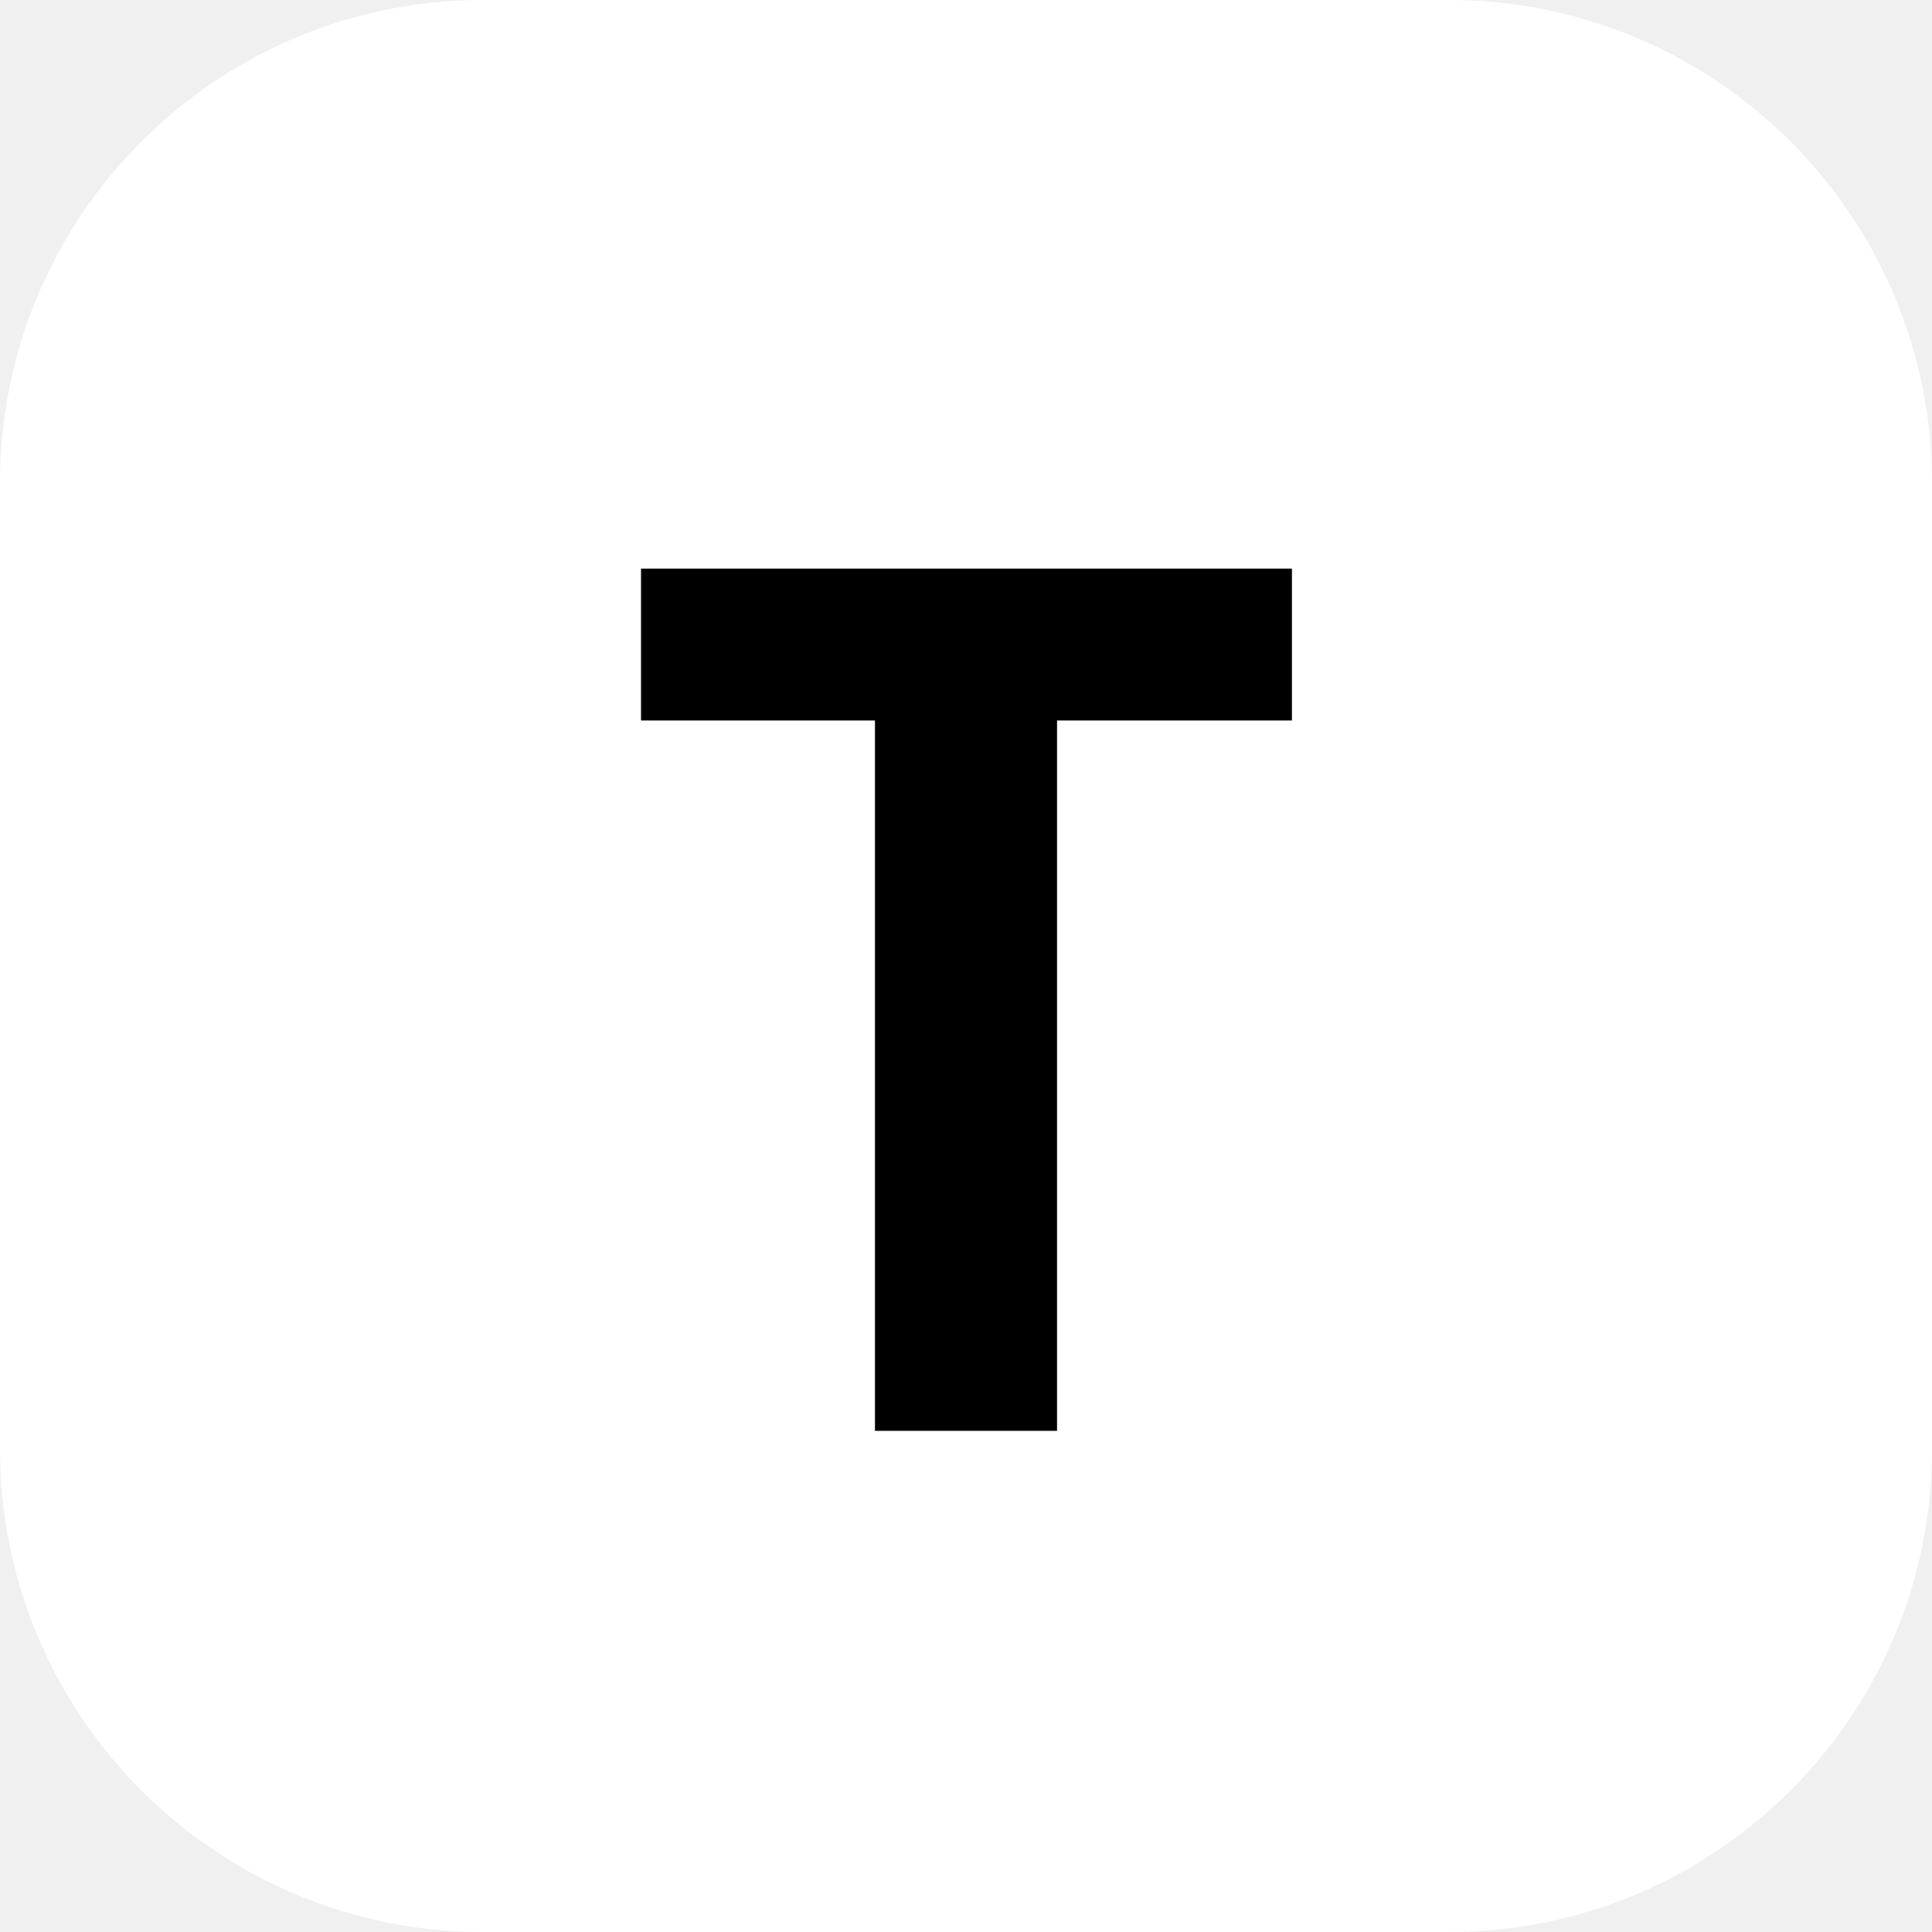
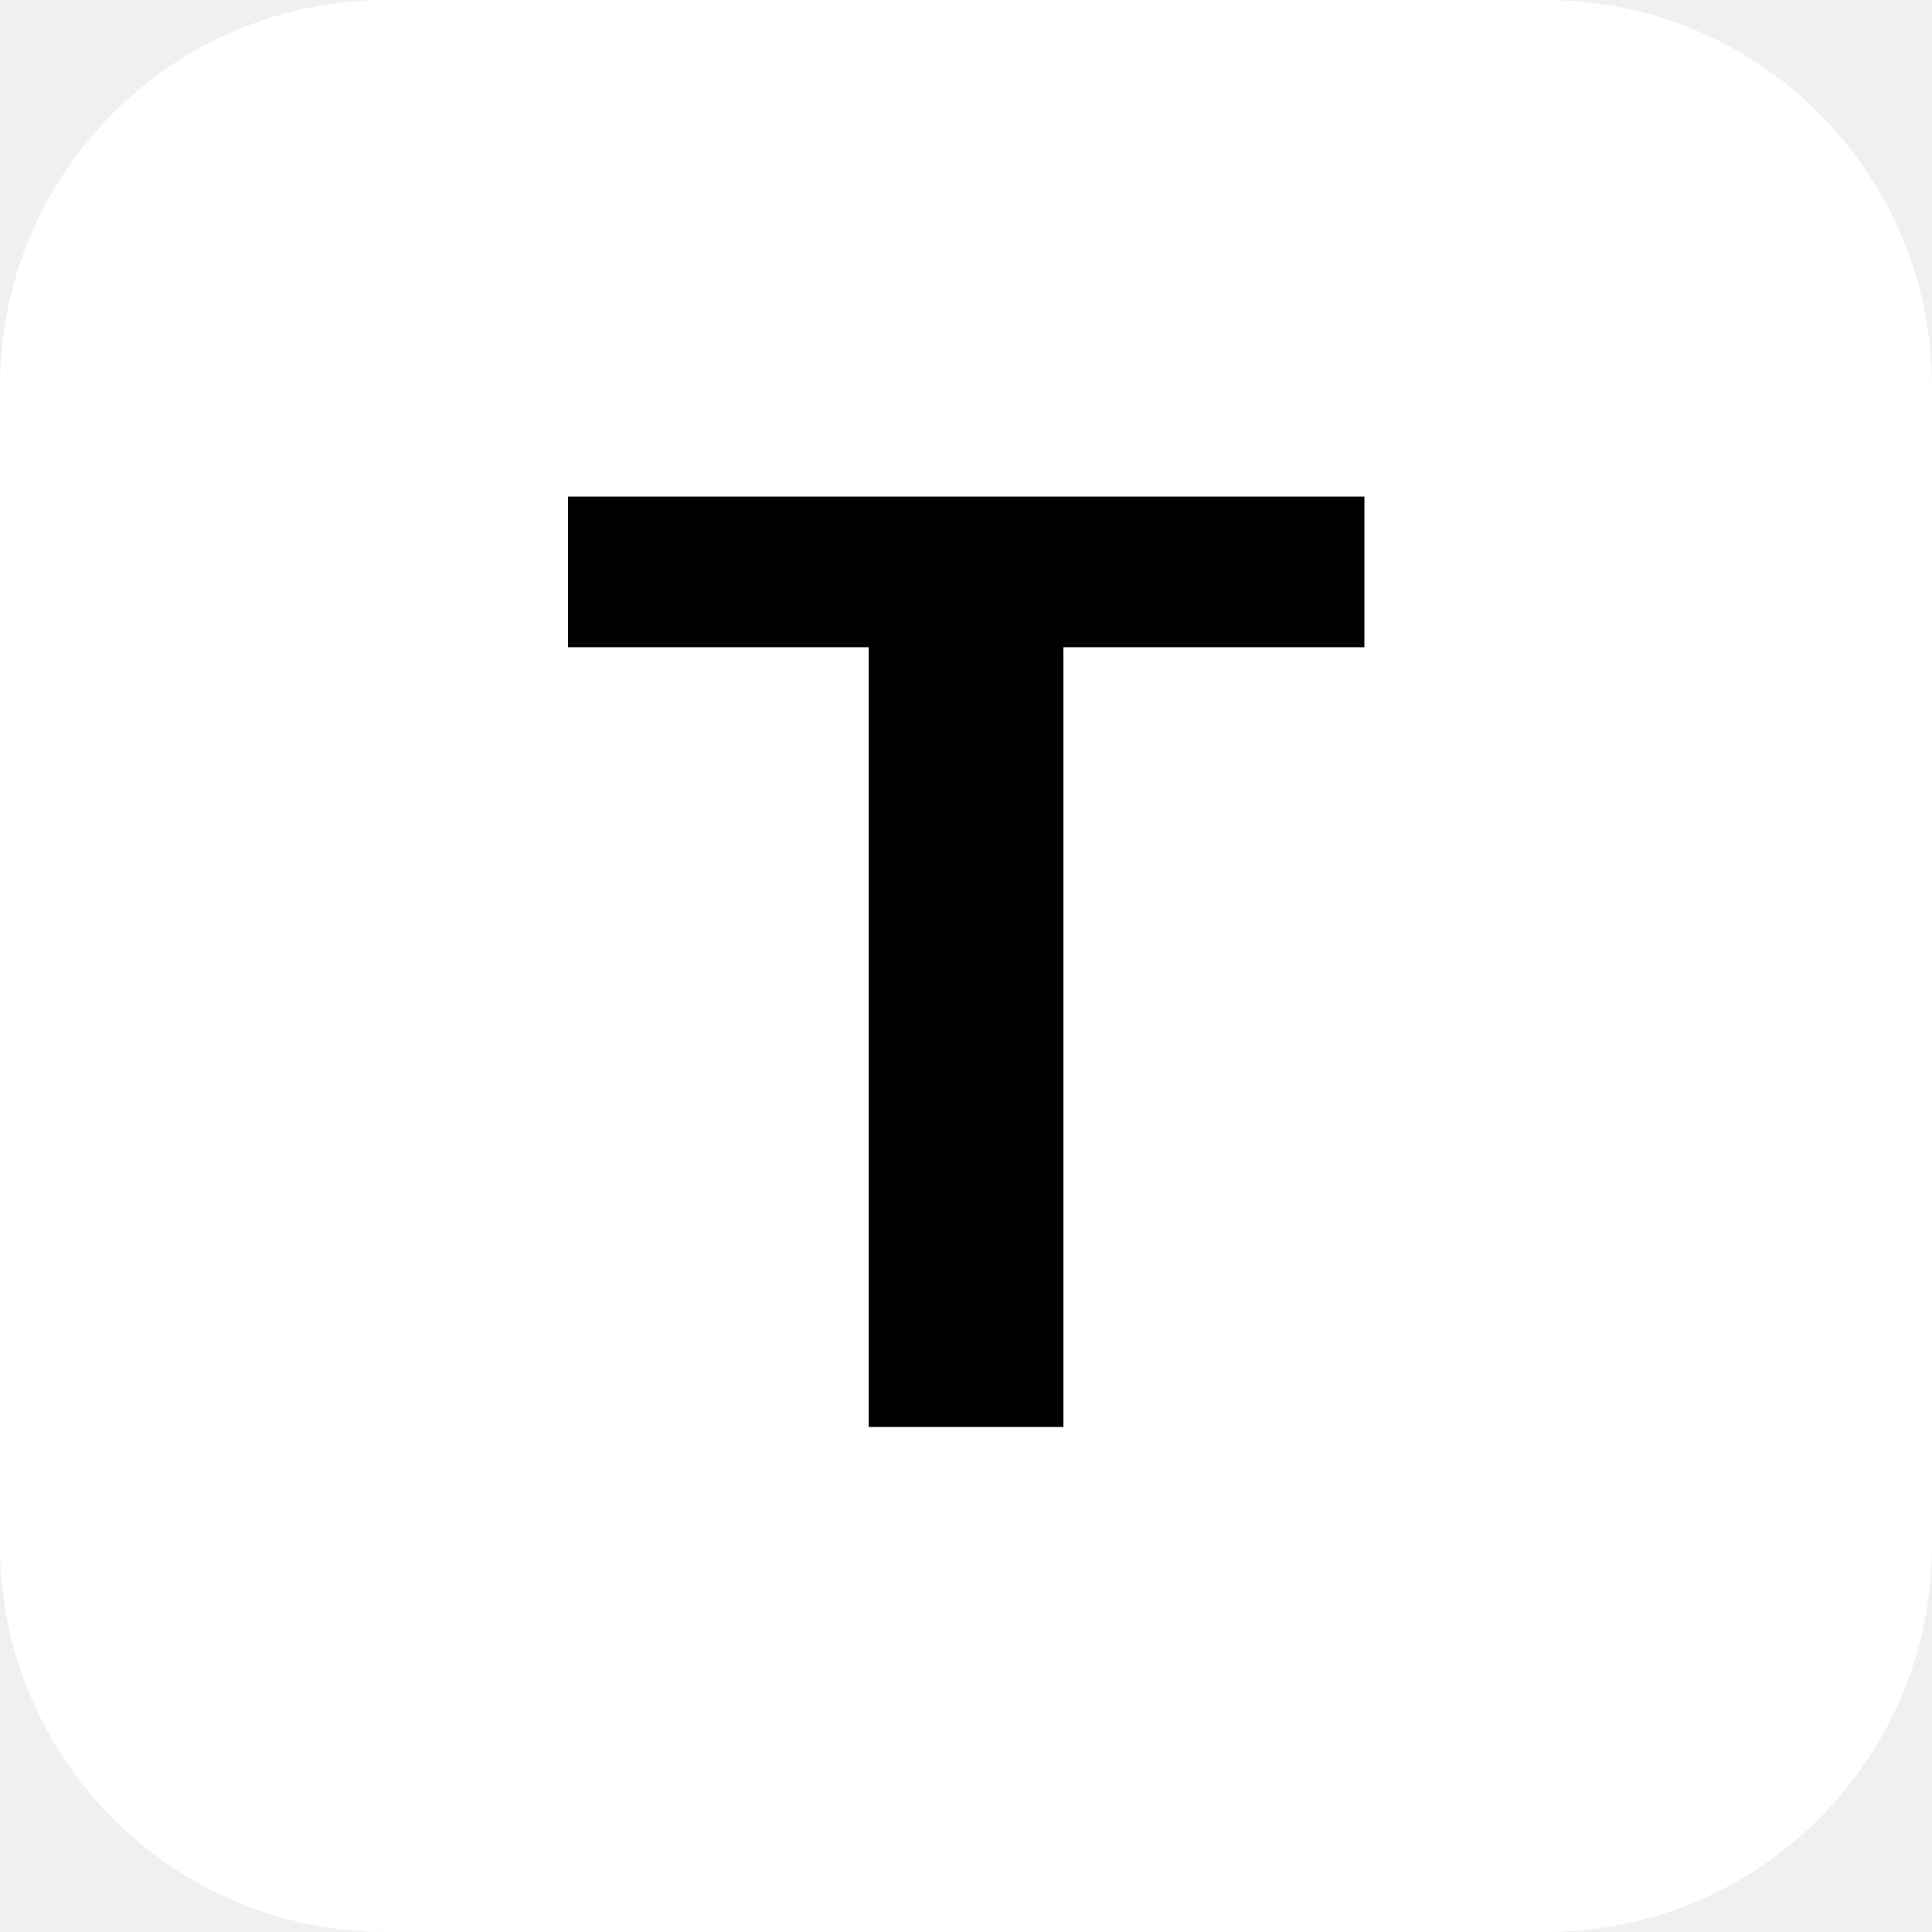
- <svg xmlns="http://www.w3.org/2000/svg" width="32" height="32" viewBox="0 0 32 32" fill="none">
-   <rect width="32" height="32" rx="8" fill="white" />
-   <text x="50%" y="52%" dominant-baseline="middle" text-anchor="middle" font-family="sans-serif" font-size="20" font-weight="bold" fill="black">T</text>
+ <svg xmlns="http://www.w3.org/2000/svg" viewBox="0 0 100 100">
+   <rect width="100" height="100" rx="20" fill="white" />
+   <text x="50%" y="54%" dominant-baseline="middle" text-anchor="middle" font-family="Arial, sans-serif" font-size="70" font-weight="bold" fill="black">T</text>
</svg>
